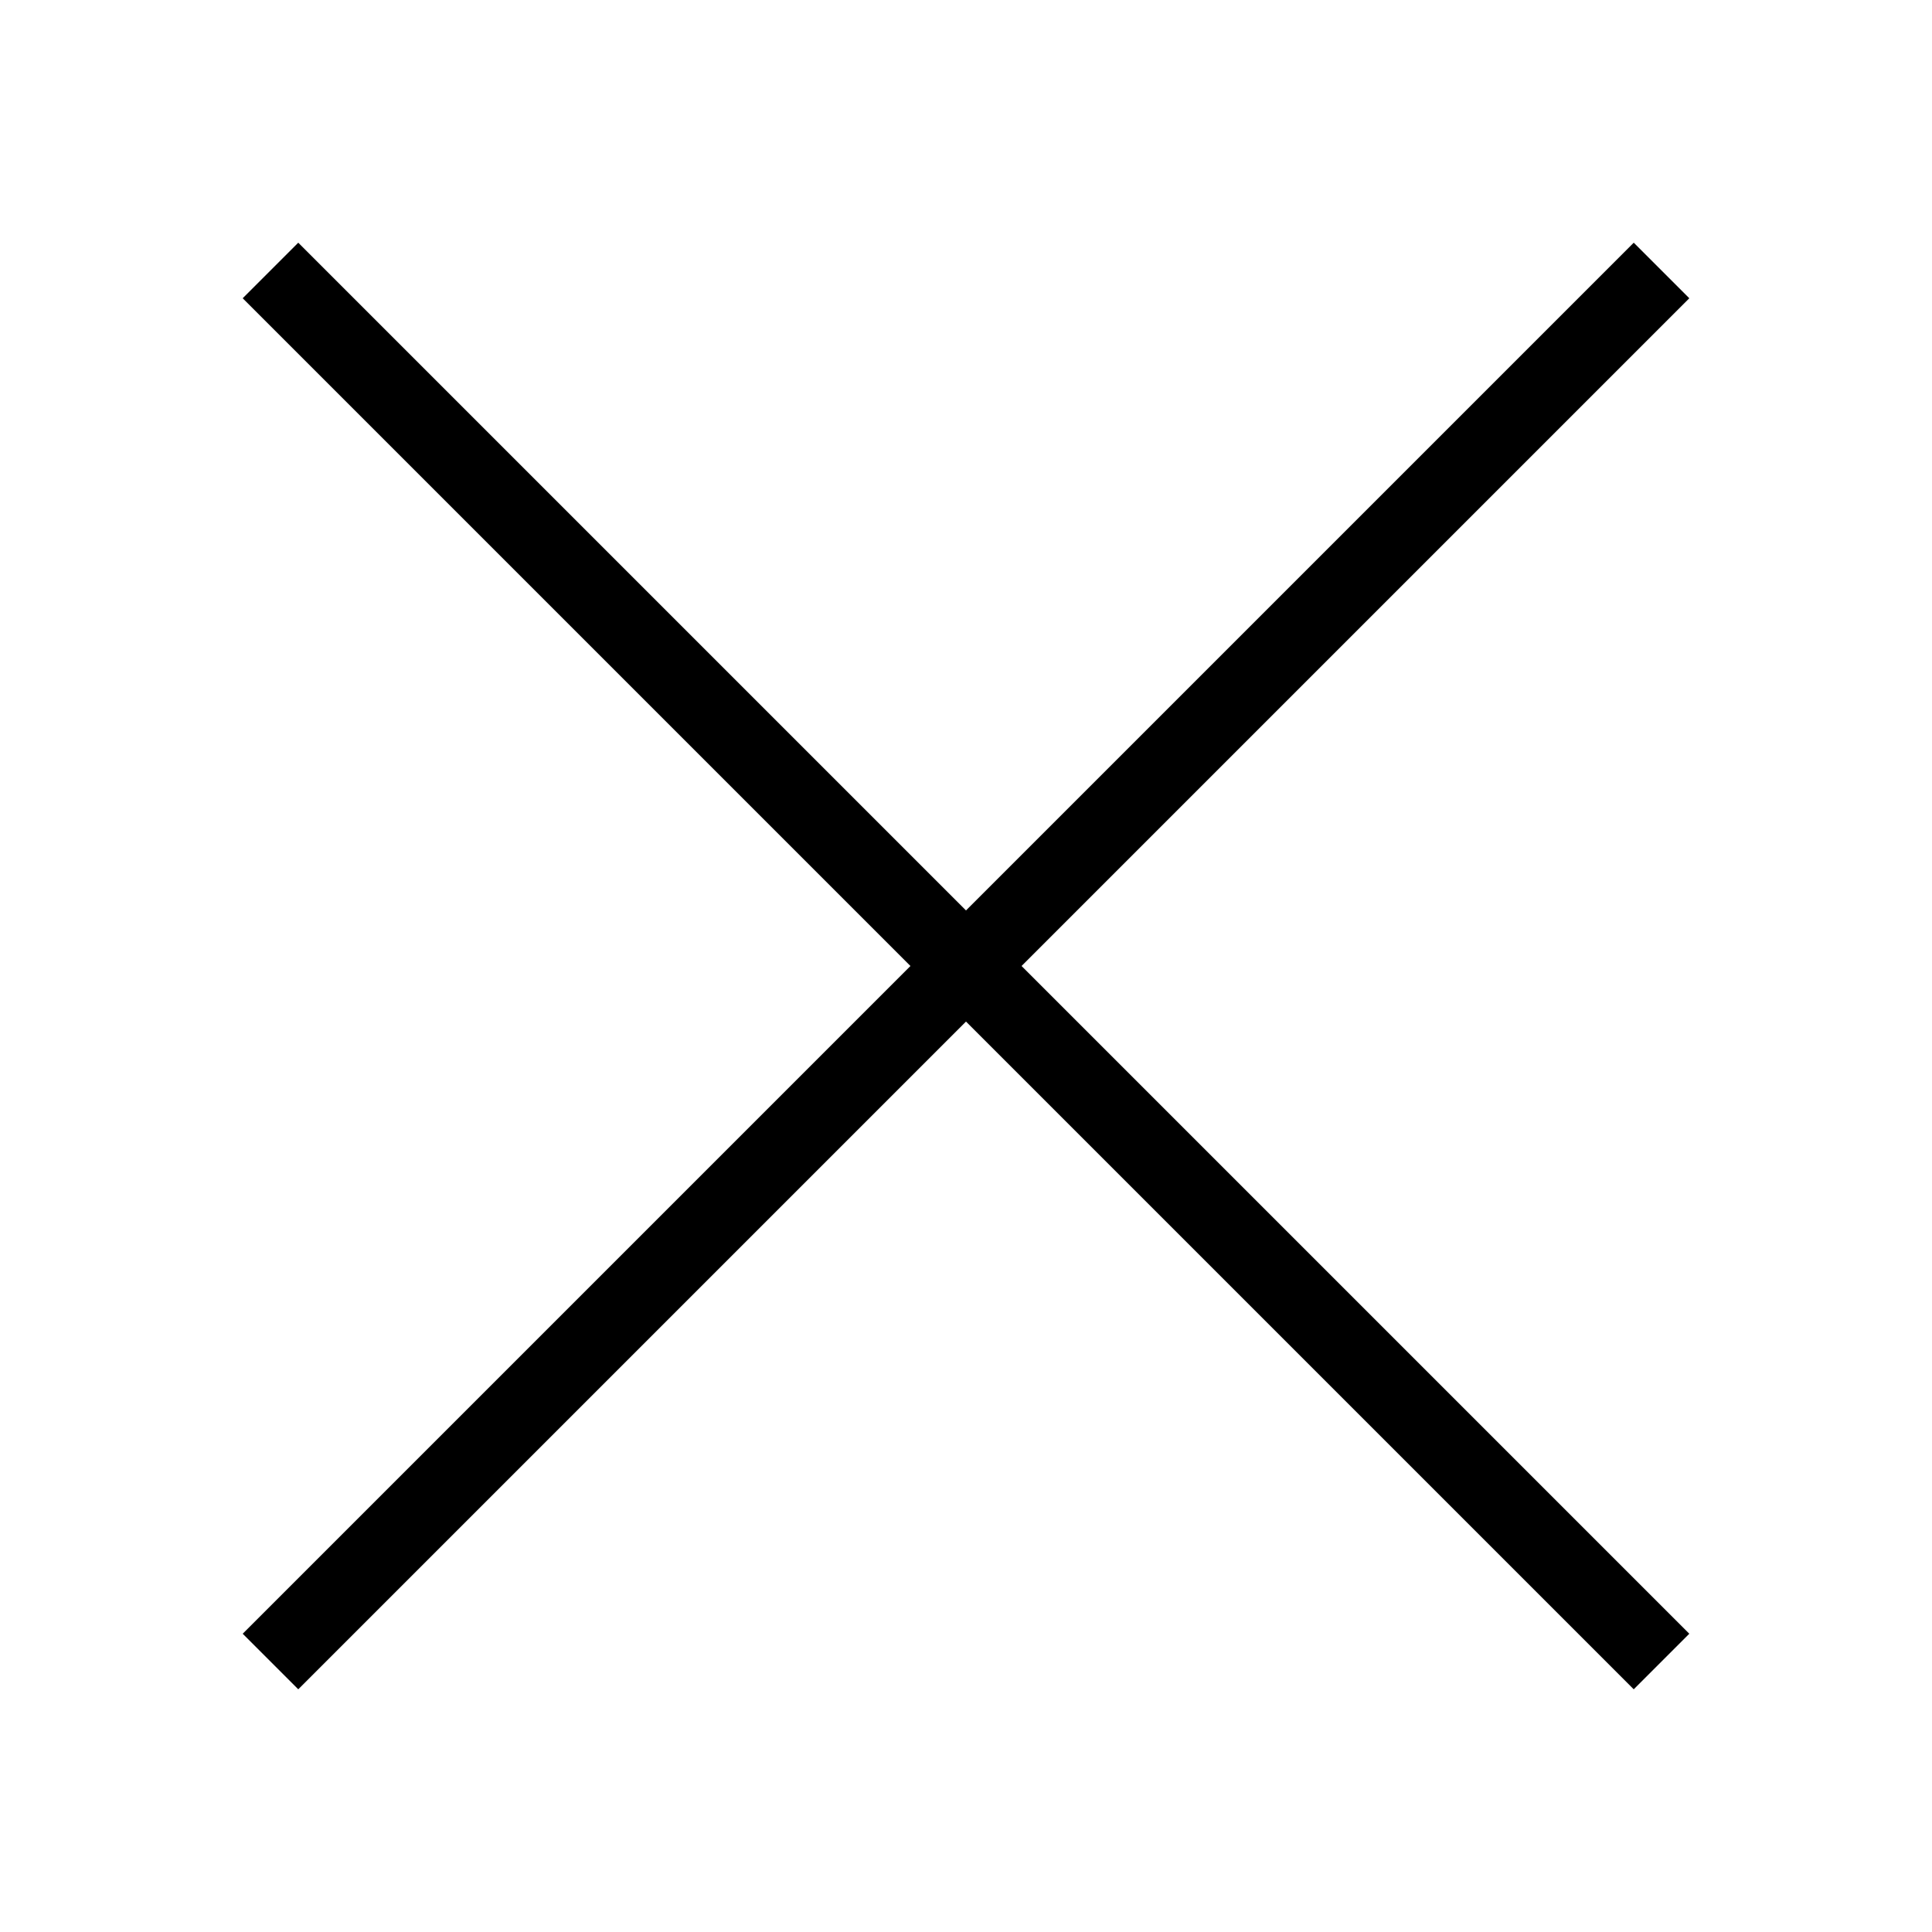
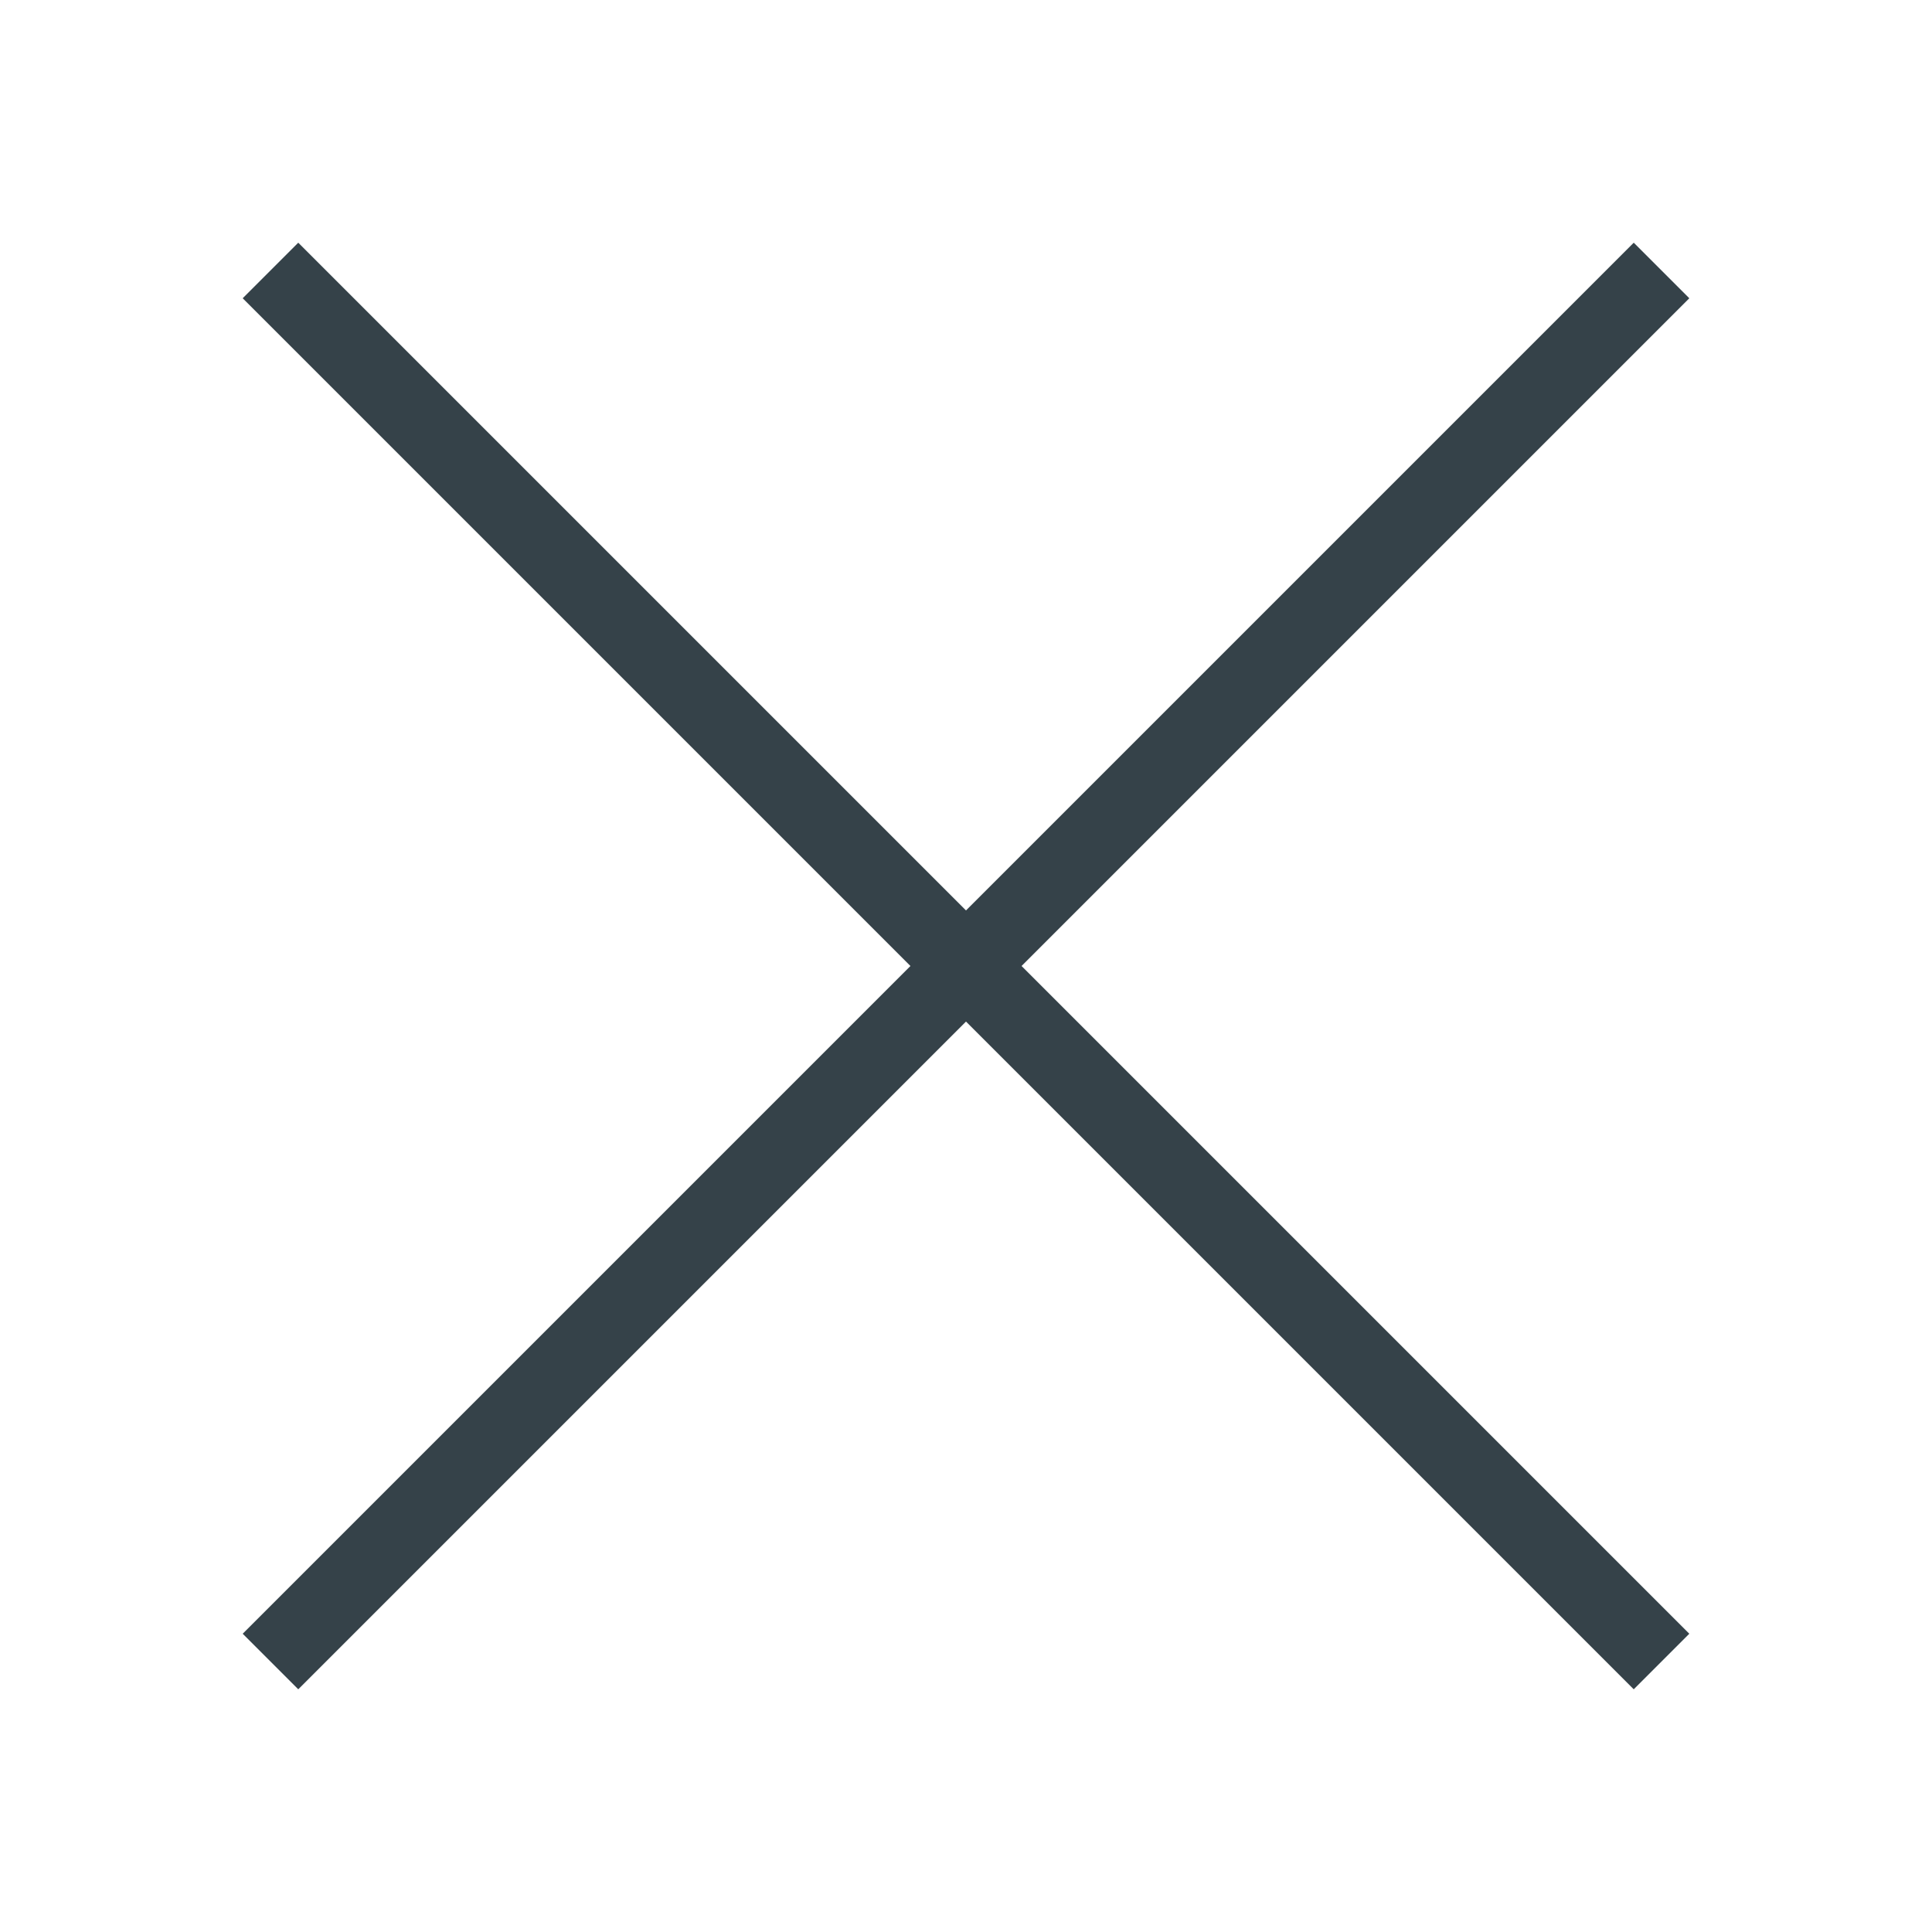
- <svg xmlns="http://www.w3.org/2000/svg" viewBox="0 0 50 50" width="50px" height="50px" fill="#000000">
+ <svg xmlns="http://www.w3.org/2000/svg" viewBox="0 0 50 50" width="50px" height="50px" fill="#354249">
  <path d="M 7.719 6.281 L 6.281 7.719 L 23.562 25 L 6.281 42.281 L 7.719 43.719 L 25 26.438 L 42.281 43.719 L 43.719 42.281 L 26.438 25 L 43.719 7.719 L 42.281 6.281 L 25 23.562 Z" />
</svg>
